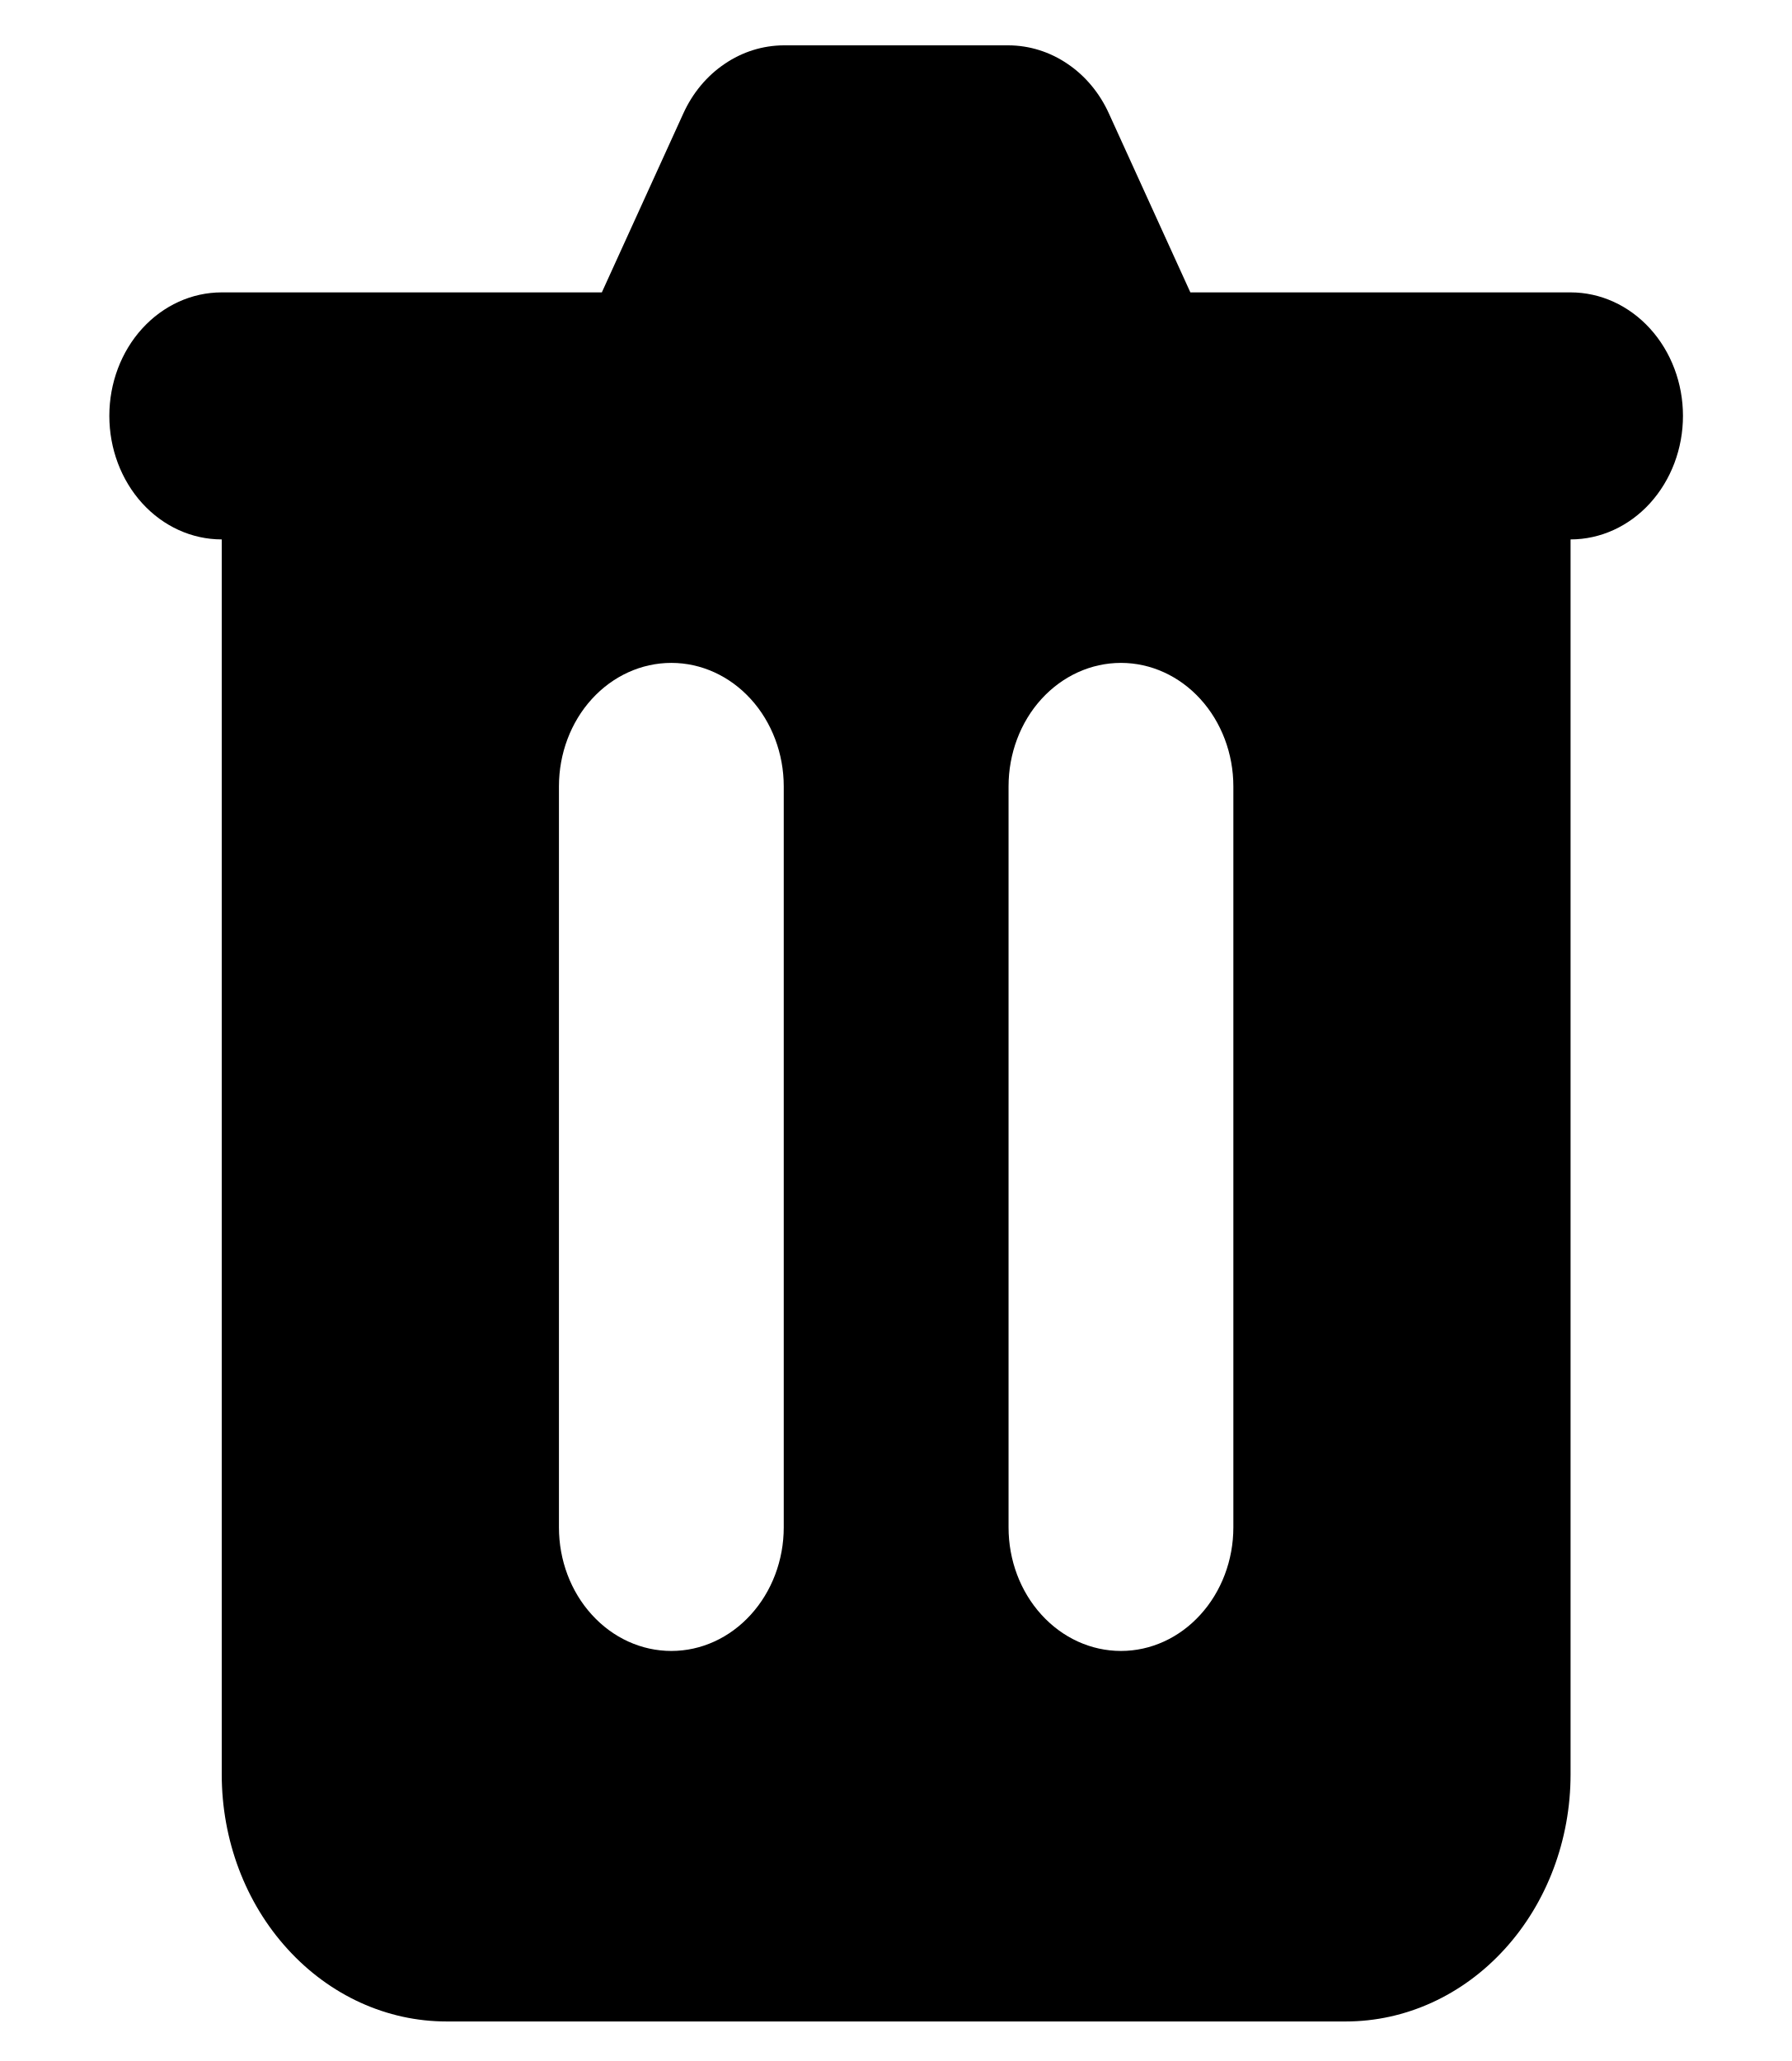
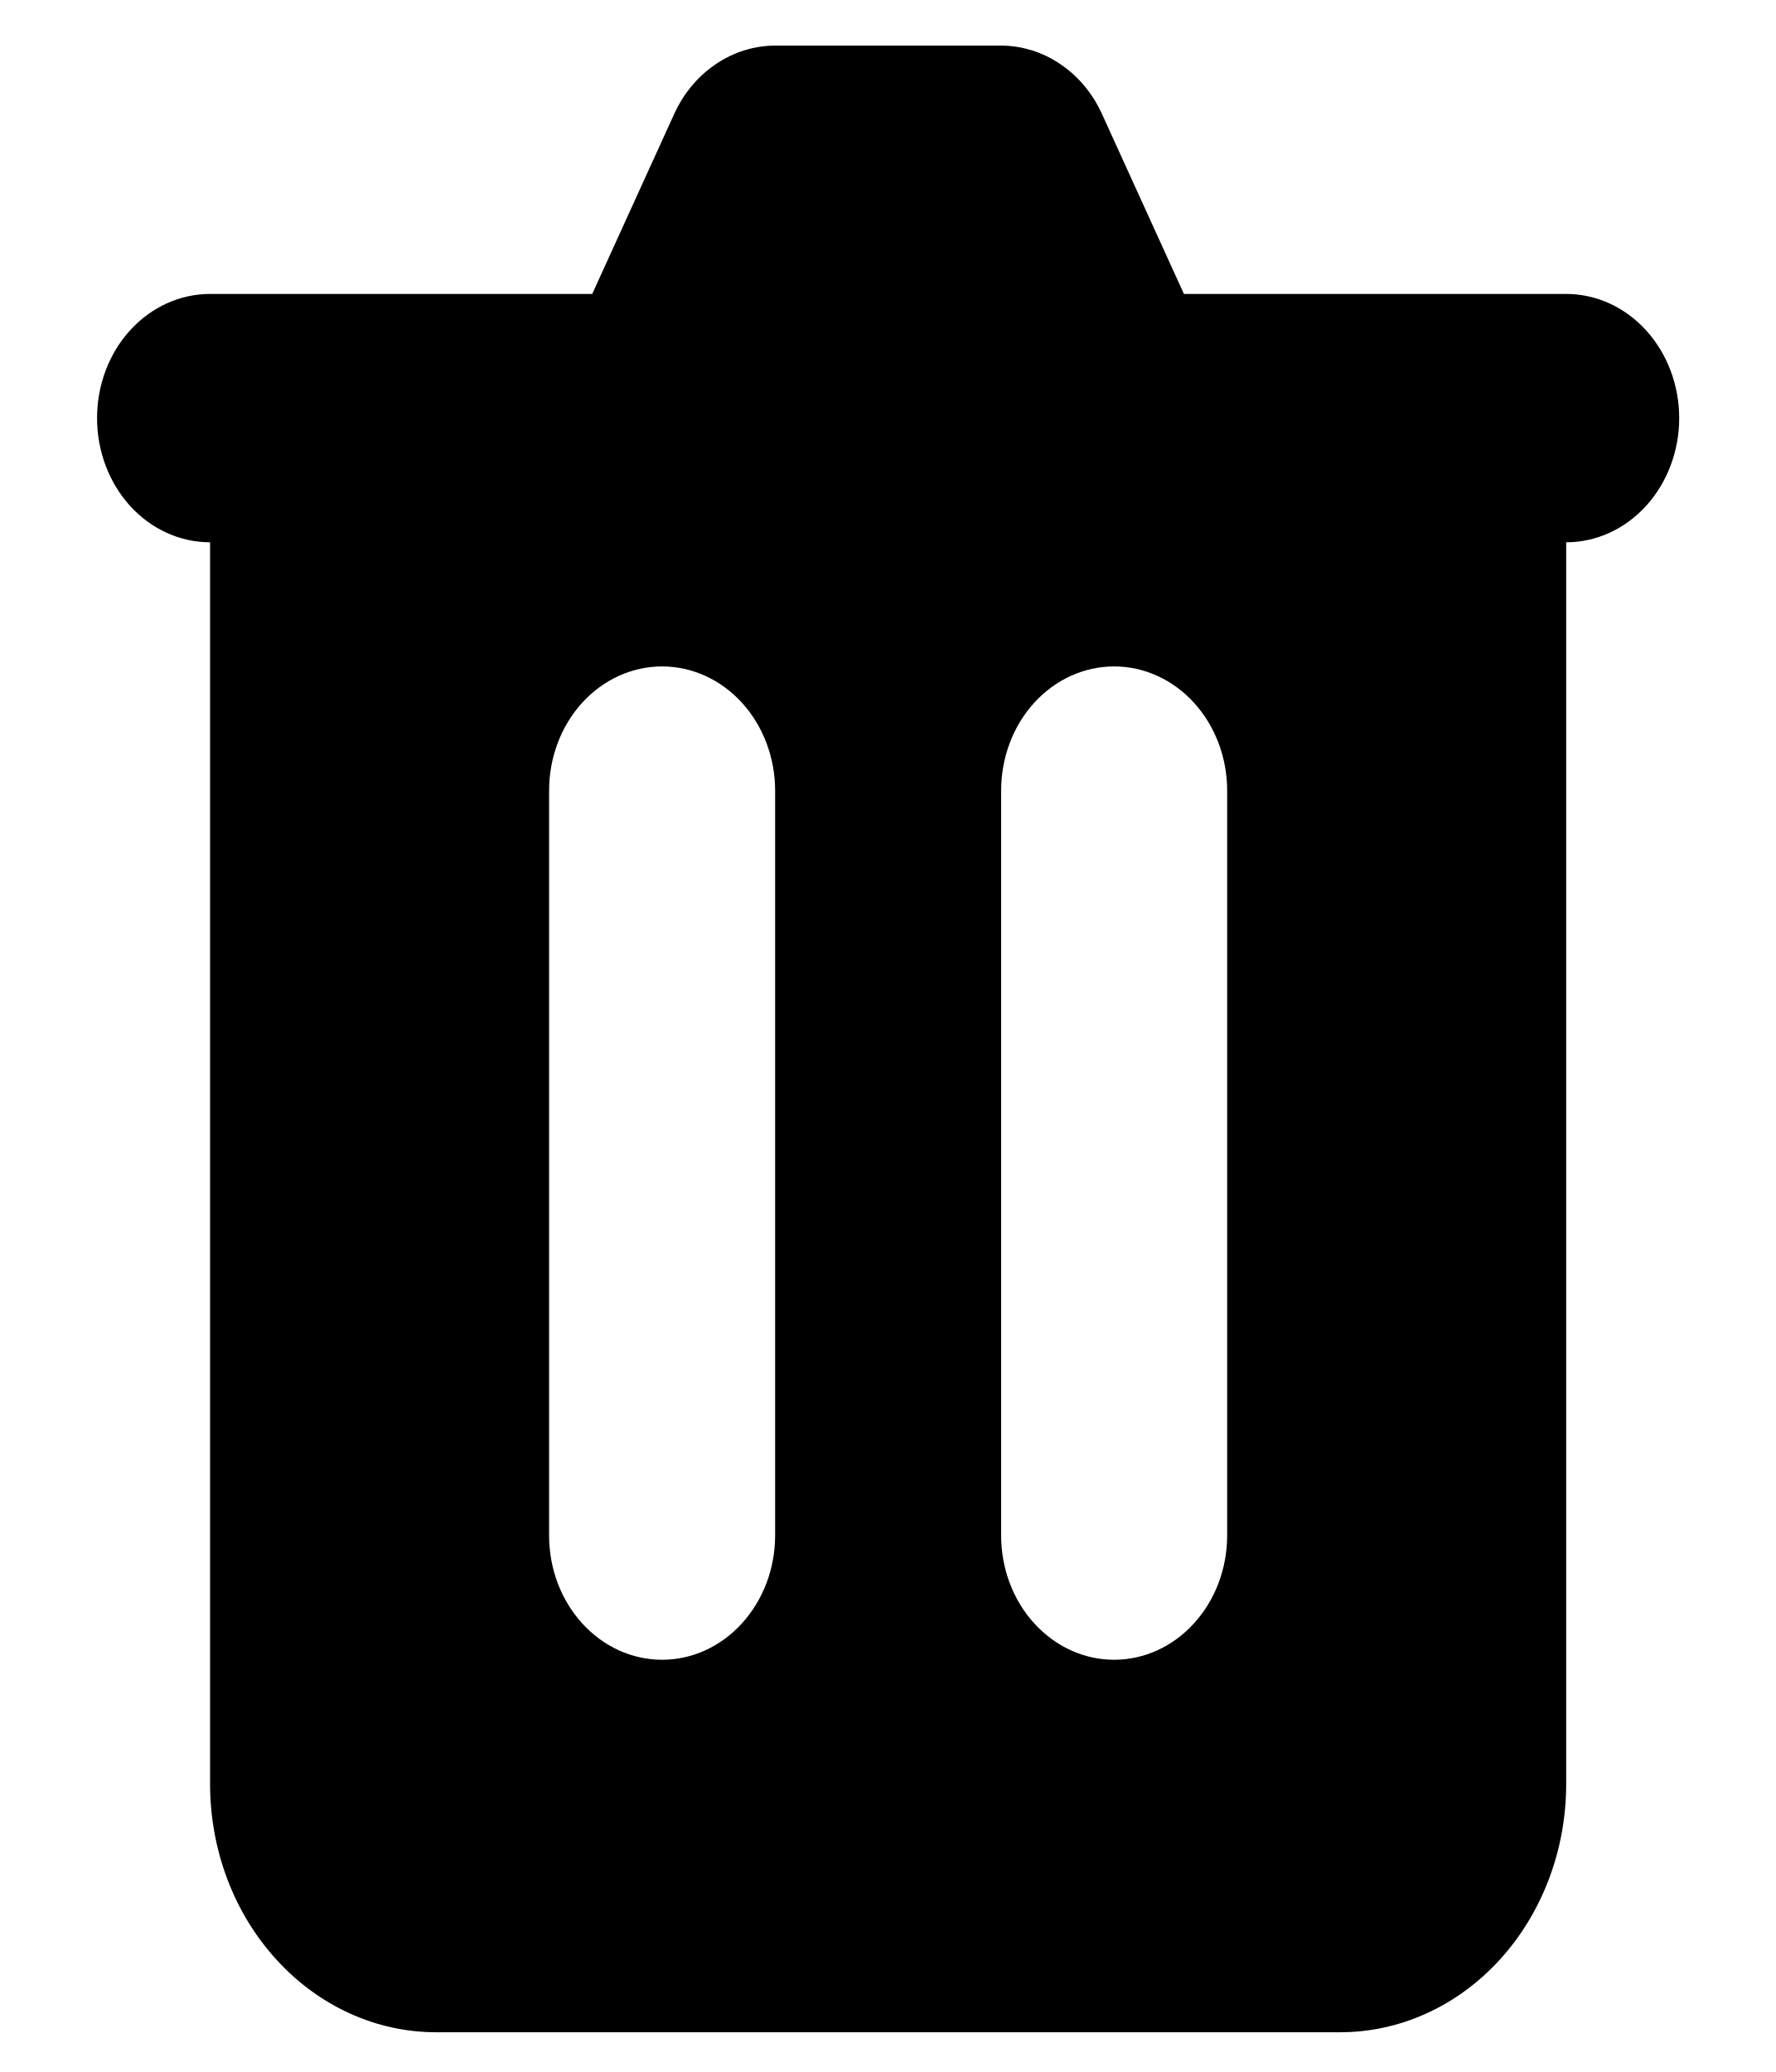
- <svg xmlns="http://www.w3.org/2000/svg" width="20" height="23" viewBox="0 0 18 22">
+ <svg xmlns="http://www.w3.org/2000/svg" width="18" height="21" viewBox="0 0 18 22">
  <path fill-rule="evenodd" clip-rule="evenodd" d="M7.802 0.484C7.579 0.485 7.36 0.553 7.171 0.682C6.981 0.81 6.828 0.994 6.729 1.213L5.86 3.121H1.802C1.483 3.121 1.178 3.26 0.953 3.507C0.728 3.754 0.602 4.09 0.602 4.439C0.602 4.789 0.728 5.124 0.953 5.372C1.178 5.619 1.483 5.758 1.802 5.758V18.941C1.802 19.64 2.054 20.311 2.505 20.805C2.955 21.3 3.565 21.578 4.202 21.578H13.802C14.438 21.578 15.049 21.3 15.499 20.805C15.949 20.311 16.202 19.64 16.202 18.941V5.758C16.52 5.758 16.825 5.619 17.05 5.372C17.275 5.124 17.402 4.789 17.402 4.439C17.402 4.09 17.275 3.754 17.05 3.507C16.825 3.26 16.52 3.121 16.202 3.121H12.143L11.274 1.213C11.175 0.994 11.022 0.81 10.832 0.682C10.643 0.553 10.424 0.485 10.202 0.484H7.802ZM5.402 8.394C5.402 8.045 5.528 7.709 5.753 7.462C5.978 7.215 6.283 7.076 6.602 7.076C6.92 7.076 7.225 7.215 7.45 7.462C7.675 7.709 7.802 8.045 7.802 8.394V16.304C7.802 16.654 7.675 16.989 7.45 17.236C7.225 17.484 6.92 17.623 6.602 17.623C6.283 17.623 5.978 17.484 5.753 17.236C5.528 16.989 5.402 16.654 5.402 16.304V8.394ZM11.402 7.076C11.083 7.076 10.778 7.215 10.553 7.462C10.328 7.709 10.202 8.045 10.202 8.394V16.304C10.202 16.654 10.328 16.989 10.553 17.236C10.778 17.484 11.083 17.623 11.402 17.623C11.72 17.623 12.025 17.484 12.25 17.236C12.475 16.989 12.602 16.654 12.602 16.304V8.394C12.602 8.045 12.475 7.709 12.25 7.462C12.025 7.215 11.72 7.076 11.402 7.076Z" />
</svg>
